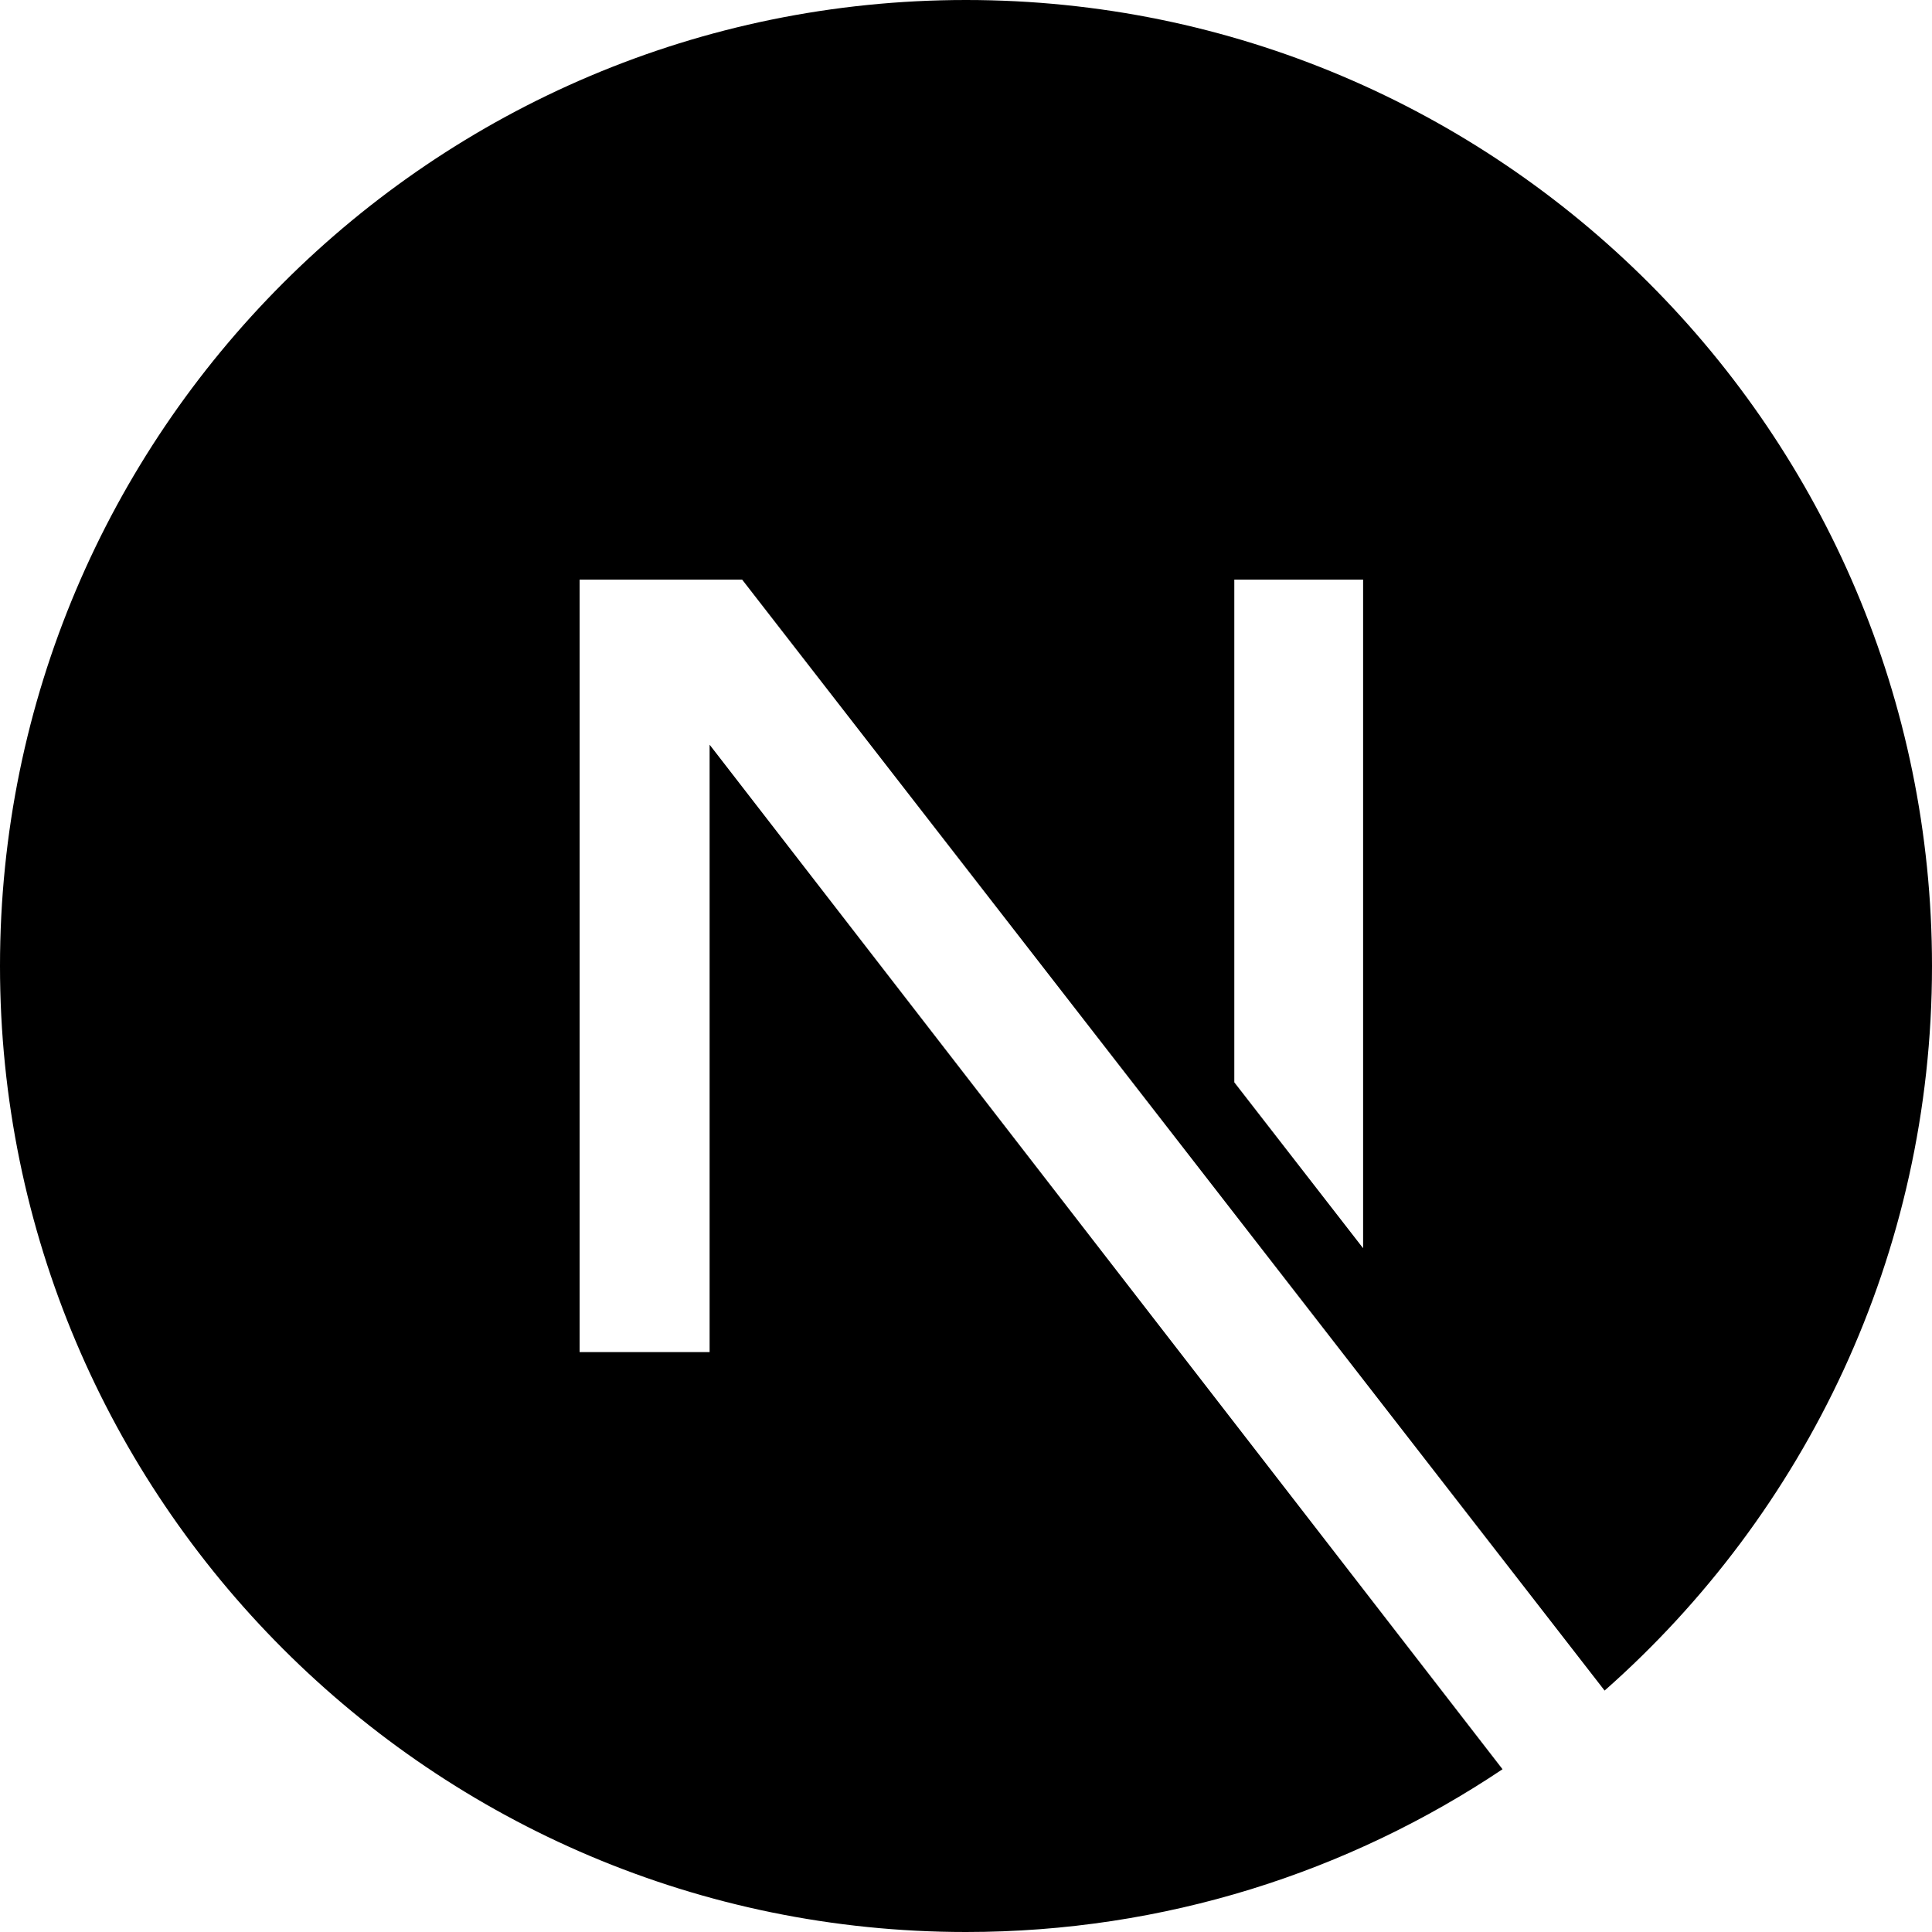
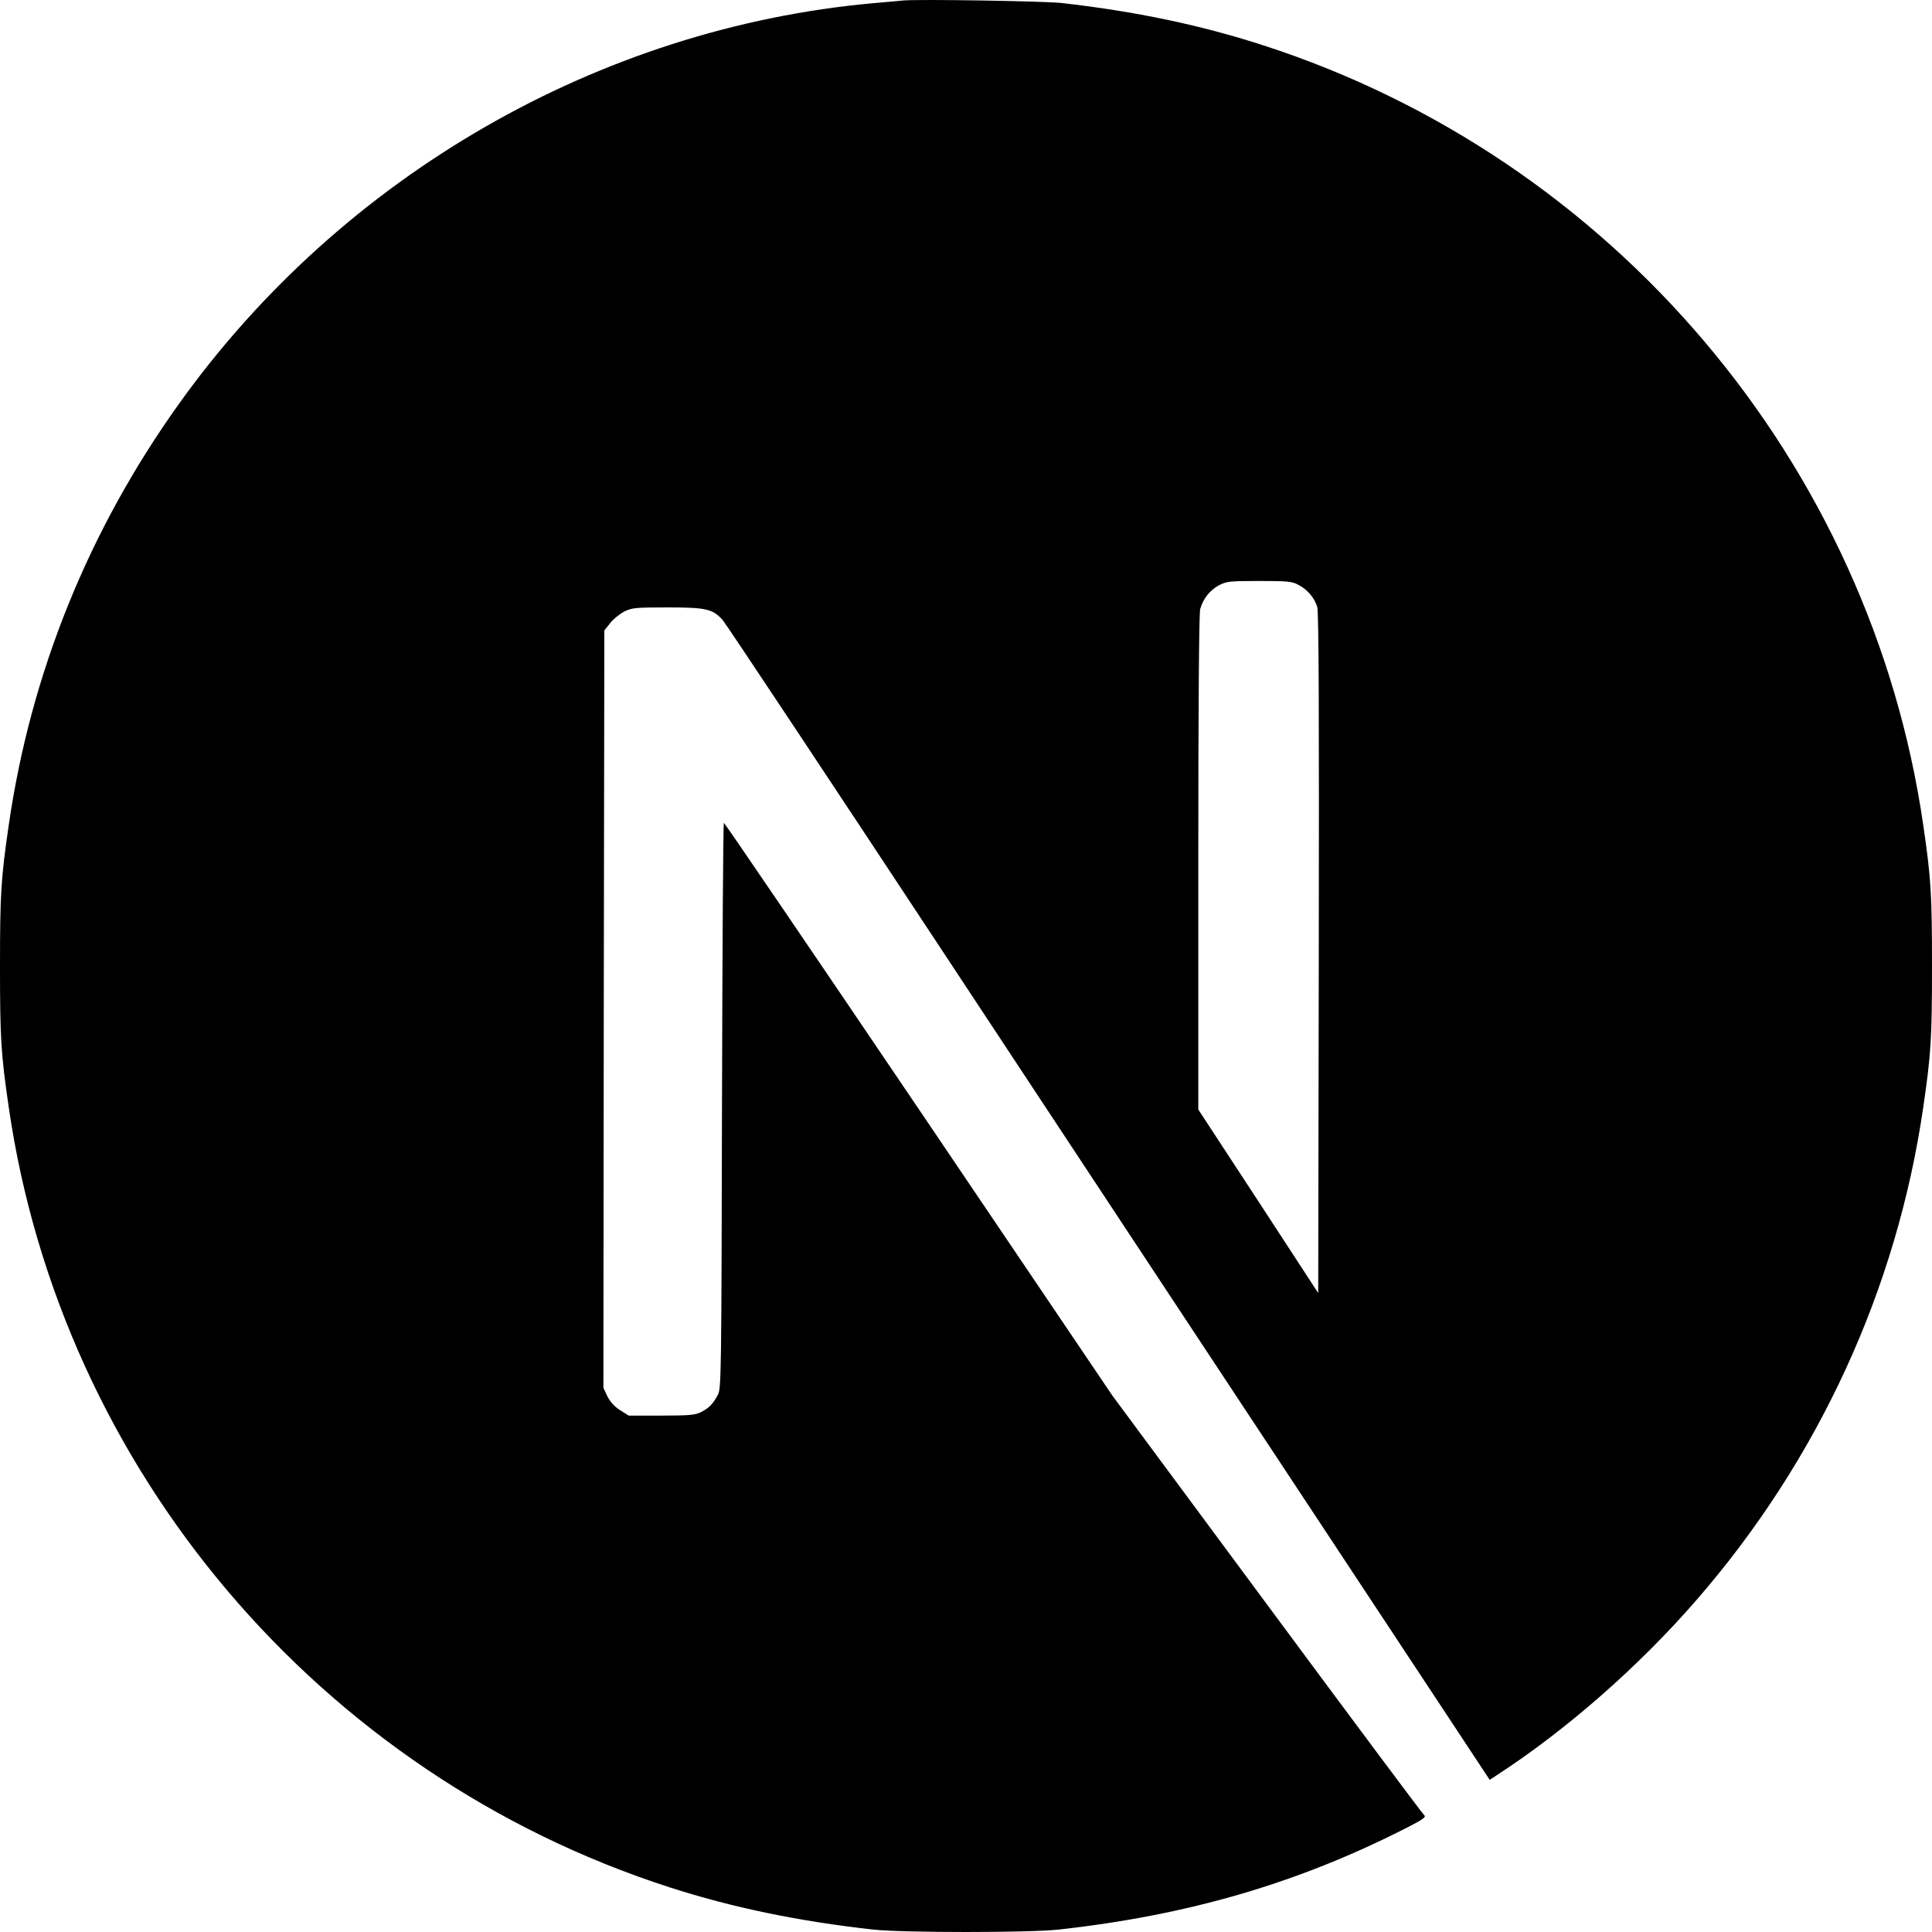
- <svg xmlns="http://www.w3.org/2000/svg" role="img" viewBox="0 0 24 24">
-   <path d="M18.665 21.978C16.758 23.255 14.465 24 12 24 5.377 24 0 18.623 0 12S5.377 0 12 0s12 5.377 12 12c0 3.583-1.574 6.801-4.067 9.001L9.219 7.2H7.2v9.596h1.615V9.251l9.85 12.727Zm-3.332-8.533 1.6 2.061V7.2h-1.6v6.245Z" />
+ <svg xmlns="http://www.w3.org/2000/svg" width="800px" height="800px" viewBox="0 0 256 256" version="1.1" preserveAspectRatio="xMidYMid">
+   <g>
+     <path d="M119.617,0.069 C119.066,0.119 117.315,0.294 115.738,0.419 C79.378,3.697 45.319,23.313 23.748,53.463 C11.736,70.227 4.054,89.243 1.151,109.385 C0.125,116.415 0,118.492 0,128.025 C0,137.558 0.125,139.635 1.151,146.666 C8.108,194.73 42.316,235.114 88.712,250.076 C97.02,252.754 105.778,254.58 115.738,255.681 C119.617,256.106 136.383,256.106 140.262,255.681 C157.454,253.779 172.018,249.526 186.382,242.195 C188.584,241.069 189.01,240.769 188.709,240.518 C188.509,240.368 179.125,227.783 167.864,212.57 L147.394,184.922 L121.744,146.966 C107.63,126.098 96.019,109.034 95.919,109.034 C95.819,109.009 95.718,125.873 95.668,146.465 C95.593,182.52 95.568,183.971 95.118,184.822 C94.467,186.048 93.967,186.549 92.916,187.099 C92.115,187.499 91.414,187.574 87.636,187.574 L83.306,187.574 L82.155,186.849 C81.404,186.373 80.854,185.748 80.479,185.022 L79.953,183.896 L80.003,133.73 L80.078,83.538 L80.854,82.562 C81.254,82.037 82.105,81.361 82.706,81.036 C83.732,80.536 84.132,80.486 88.461,80.486 C93.566,80.486 94.417,80.686 95.743,82.137 C96.119,82.537 110.007,103.455 126.624,128.651 C143.24,153.846 165.962,188.25 177.123,205.139 L197.393,235.84 L198.419,235.164 C207.503,229.259 217.112,220.852 224.719,212.095 C240.91,193.504 251.345,170.836 254.849,146.666 C255.875,139.635 256,137.558 256,128.025 C256,118.492 255.875,116.415 254.849,109.385 C247.892,61.32 213.684,20.936 167.288,5.974 C159.105,3.322 150.397,1.495 140.637,0.394 C138.235,0.144 121.694,-0.131 119.617,0.069 L119.617,0.069 Z M172.018,77.483 C173.219,78.084 174.195,79.235 174.545,80.436 C174.746,81.086 174.796,94.998 174.746,126.349 L174.671,171.336 L166.738,159.176 L158.78,147.016 L158.78,114.314 C158.78,93.171 158.88,81.286 159.03,80.711 C159.431,79.31 160.307,78.209 161.508,77.558 C162.534,77.033 162.909,76.983 166.838,76.983 C170.542,76.983 171.192,77.033 172.018,77.483 Z" fill="#000000">
+ 
+ </path>
+   </g>
</svg>
